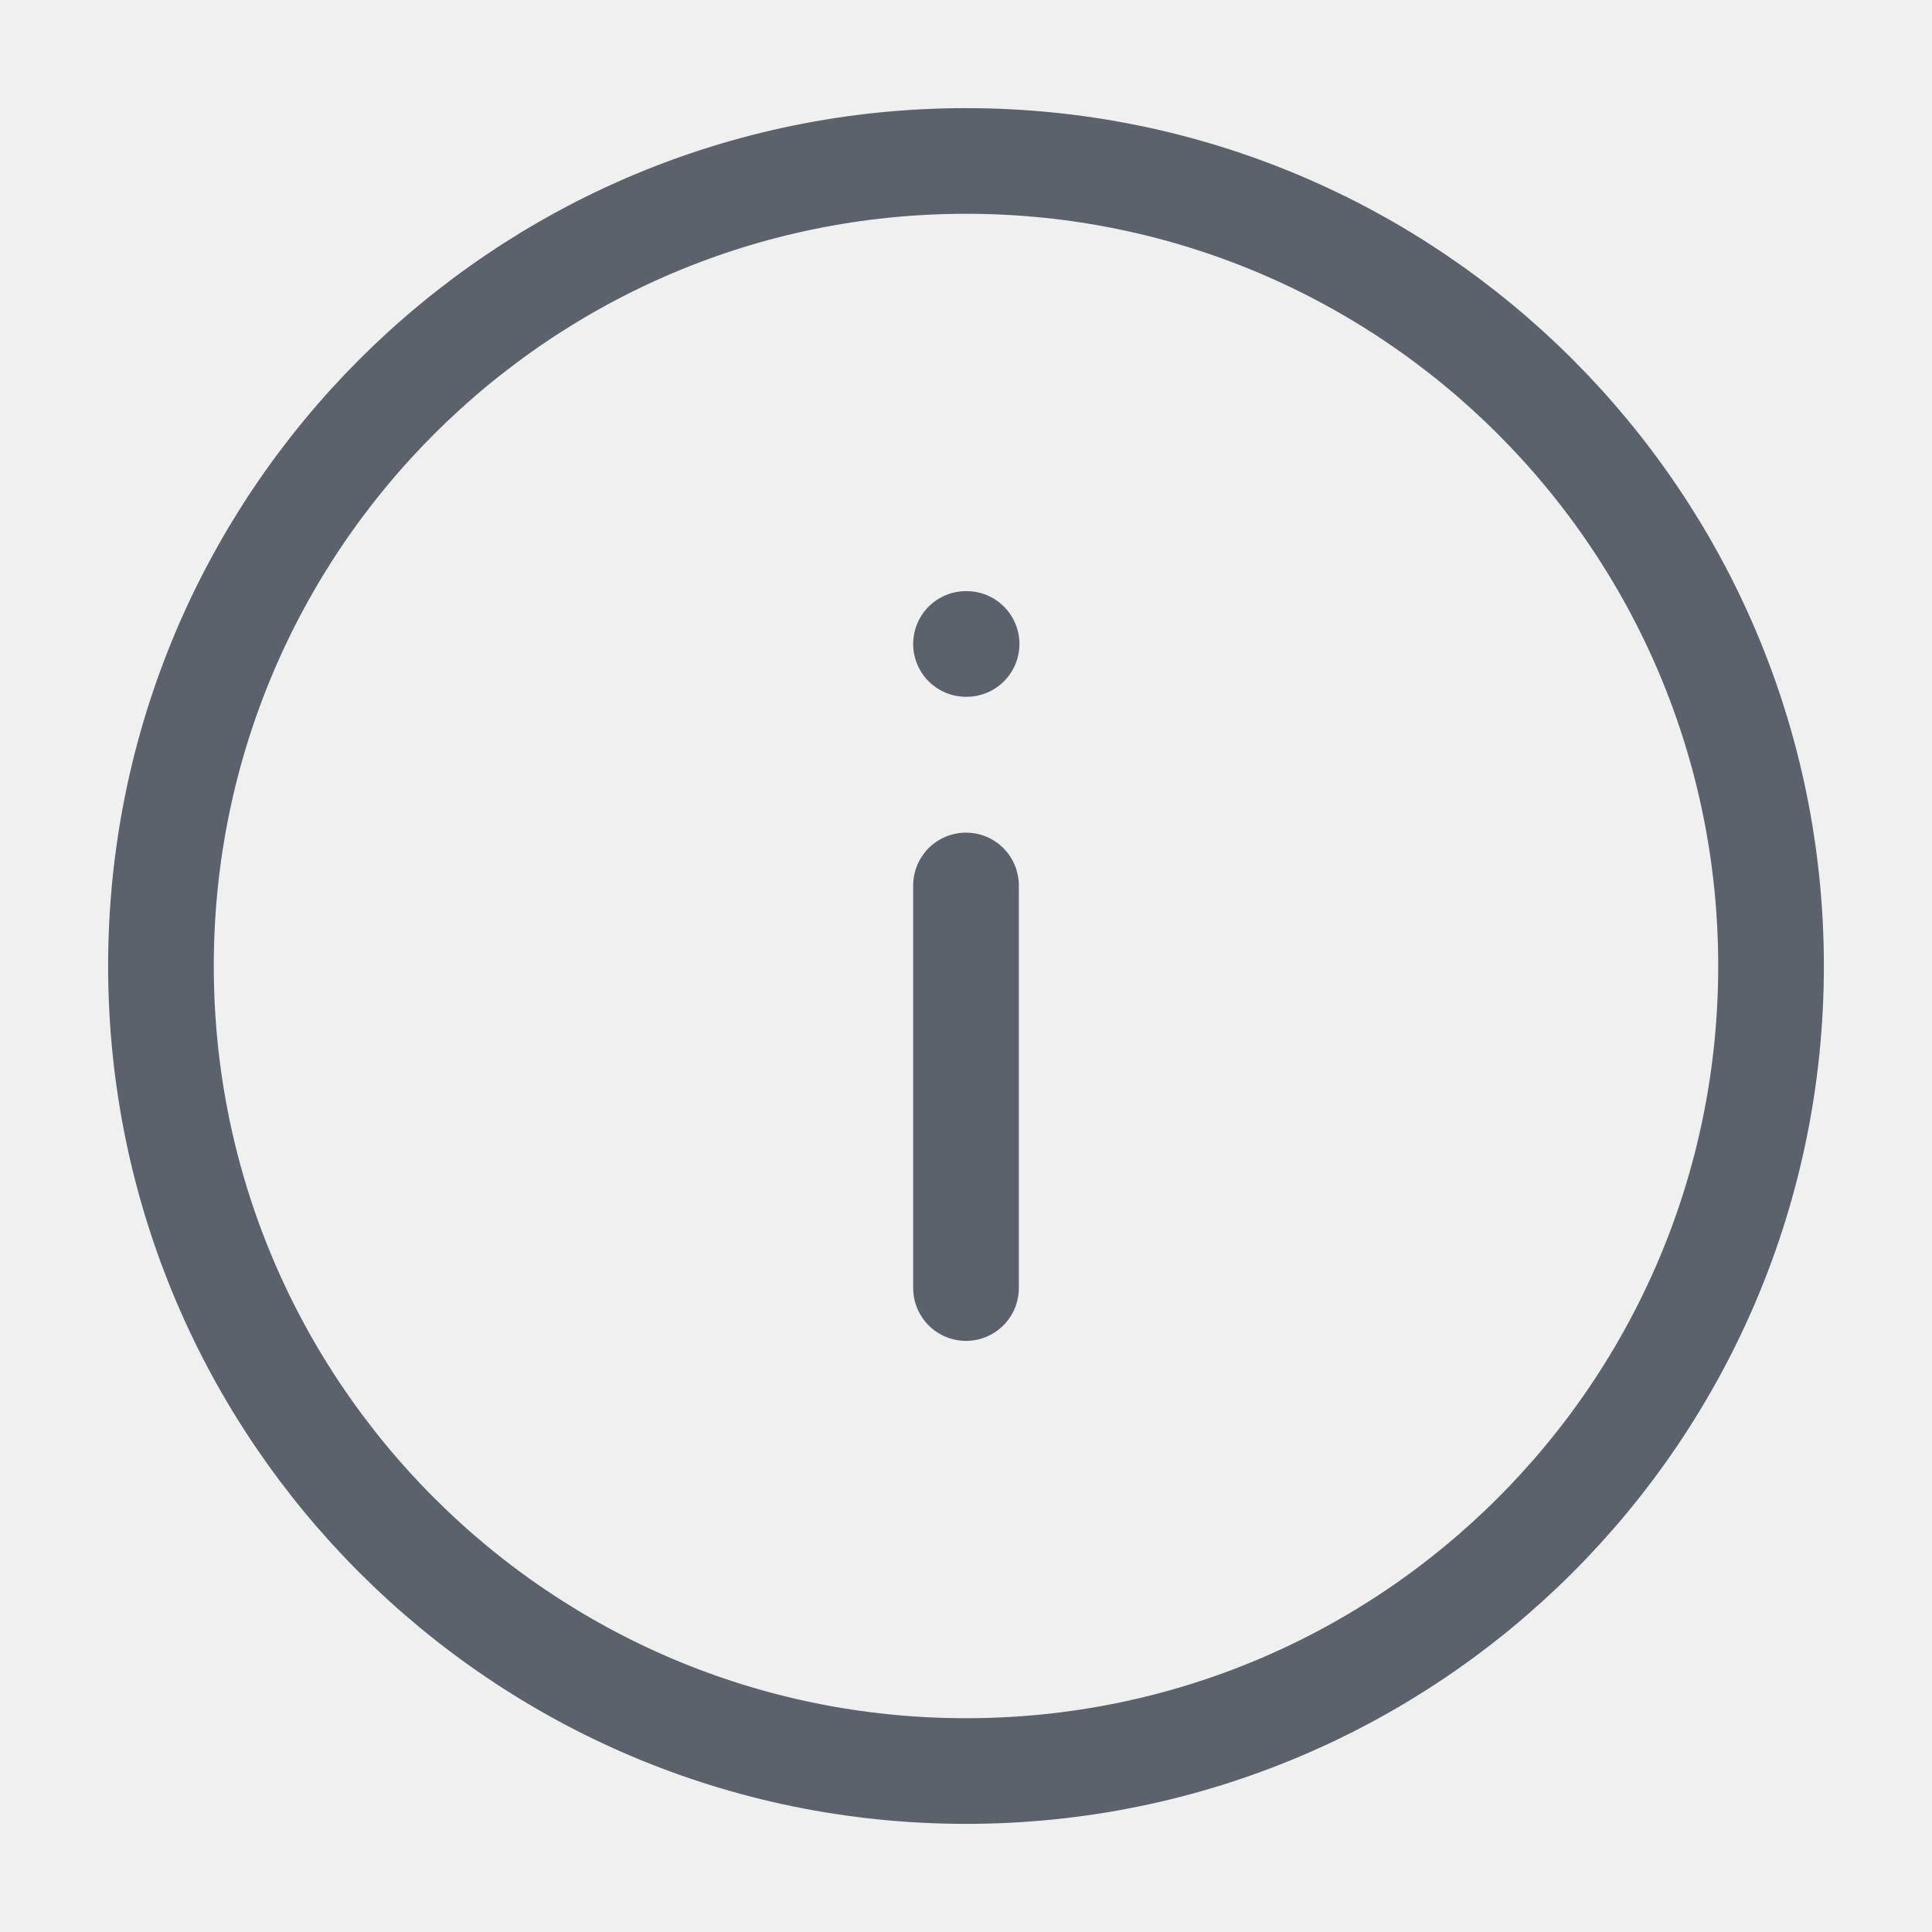
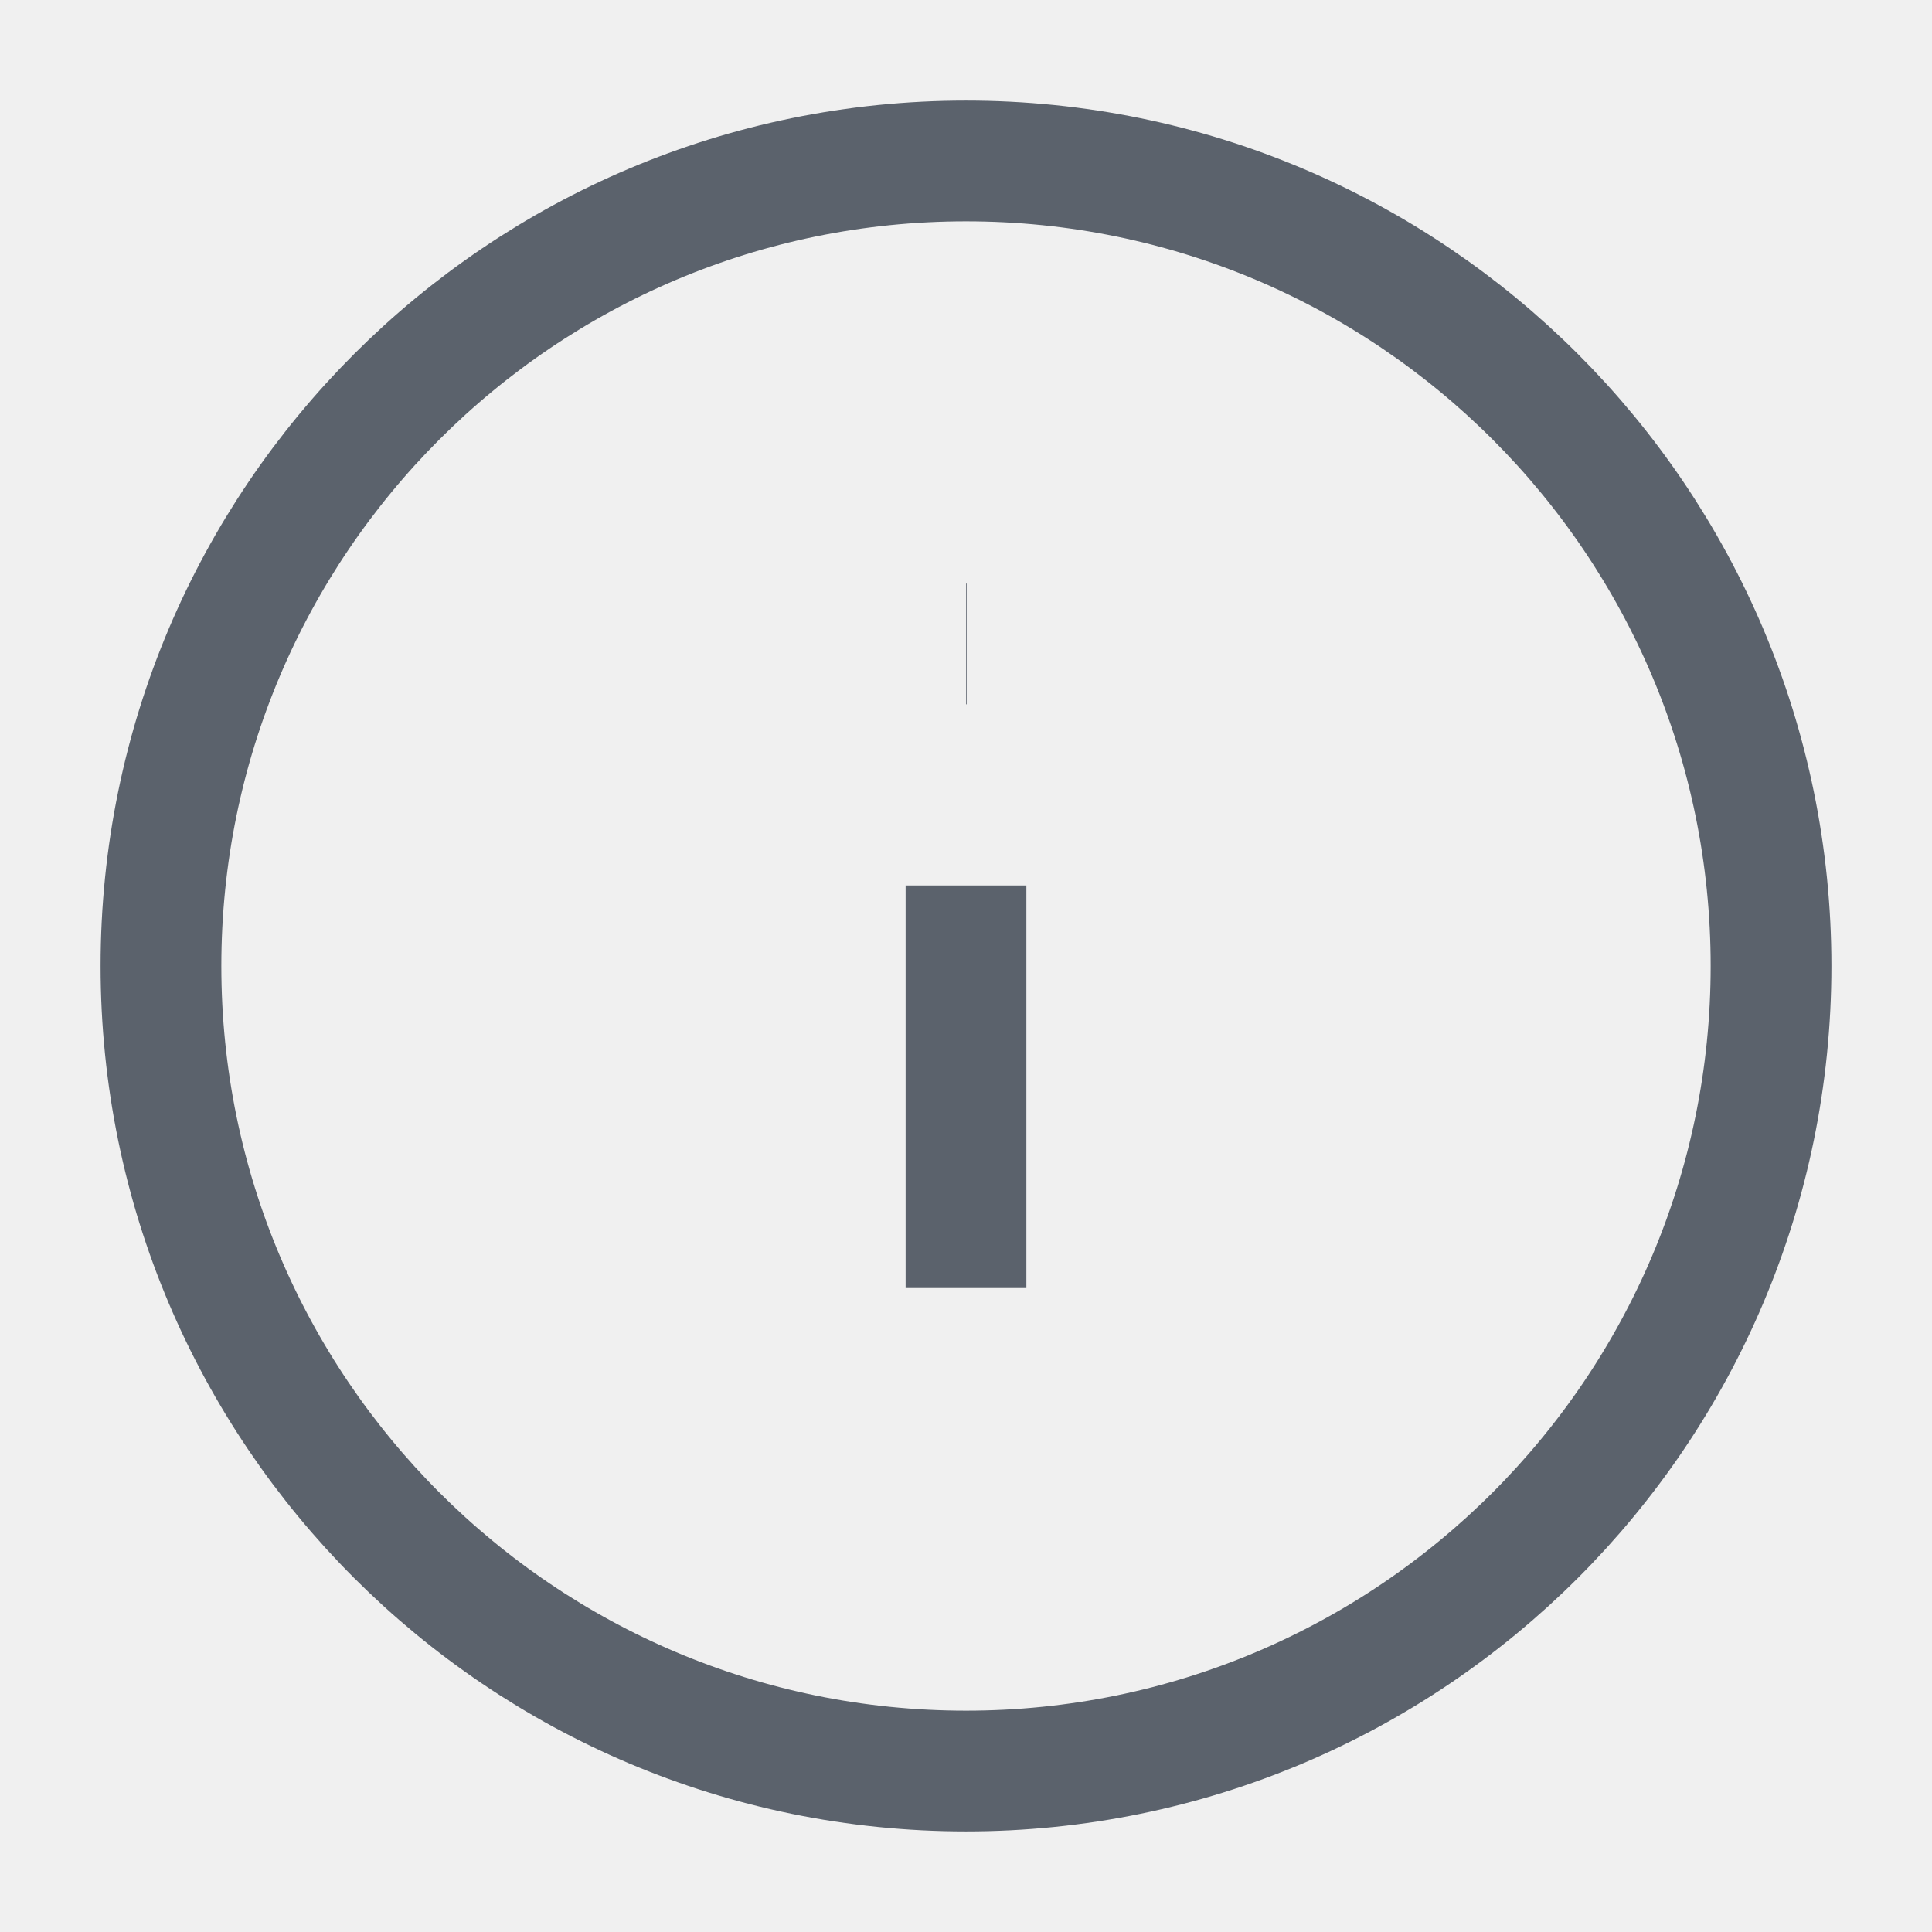
<svg xmlns="http://www.w3.org/2000/svg" width="16" height="16" viewBox="0 0 16 16" fill="none">
-   <g id="si:info-line" clip-path="url(#clip0_1820_2529)">
-     <path id="Vector" d="M8 5.333H8.005M8 10.667V7.333M14.667 8C14.667 11.682 11.682 14.667 8 14.667C4.318 14.667 1.333 11.682 1.333 8C1.333 4.318 4.318 1.333 8 1.333C11.682 1.333 14.667 4.318 14.667 8Z" stroke="#5B626C" stroke-width="0.875" stroke-miterlimit="10" stroke-linecap="round" stroke-linejoin="round" />
+   <g id="si:info-line" clipPath="url(#clip0_1820_2529)">
+     <path id="Vector" d="M8 5.333H8.005M8 10.667V7.333M14.667 8C14.667 11.682 11.682 14.667 8 14.667C4.318 14.667 1.333 11.682 1.333 8C1.333 4.318 4.318 1.333 8 1.333C11.682 1.333 14.667 4.318 14.667 8Z" stroke="#5B626C" strokeWidth="0.875" stroke-miterlimit="10" strokeLinecap="round" strokeLinejoin="round" />
  </g>
  <defs>
    <clipPath id="clip0_1820_2529">
      <rect width="16" height="16" fill="white" />
    </clipPath>
  </defs>
</svg>
